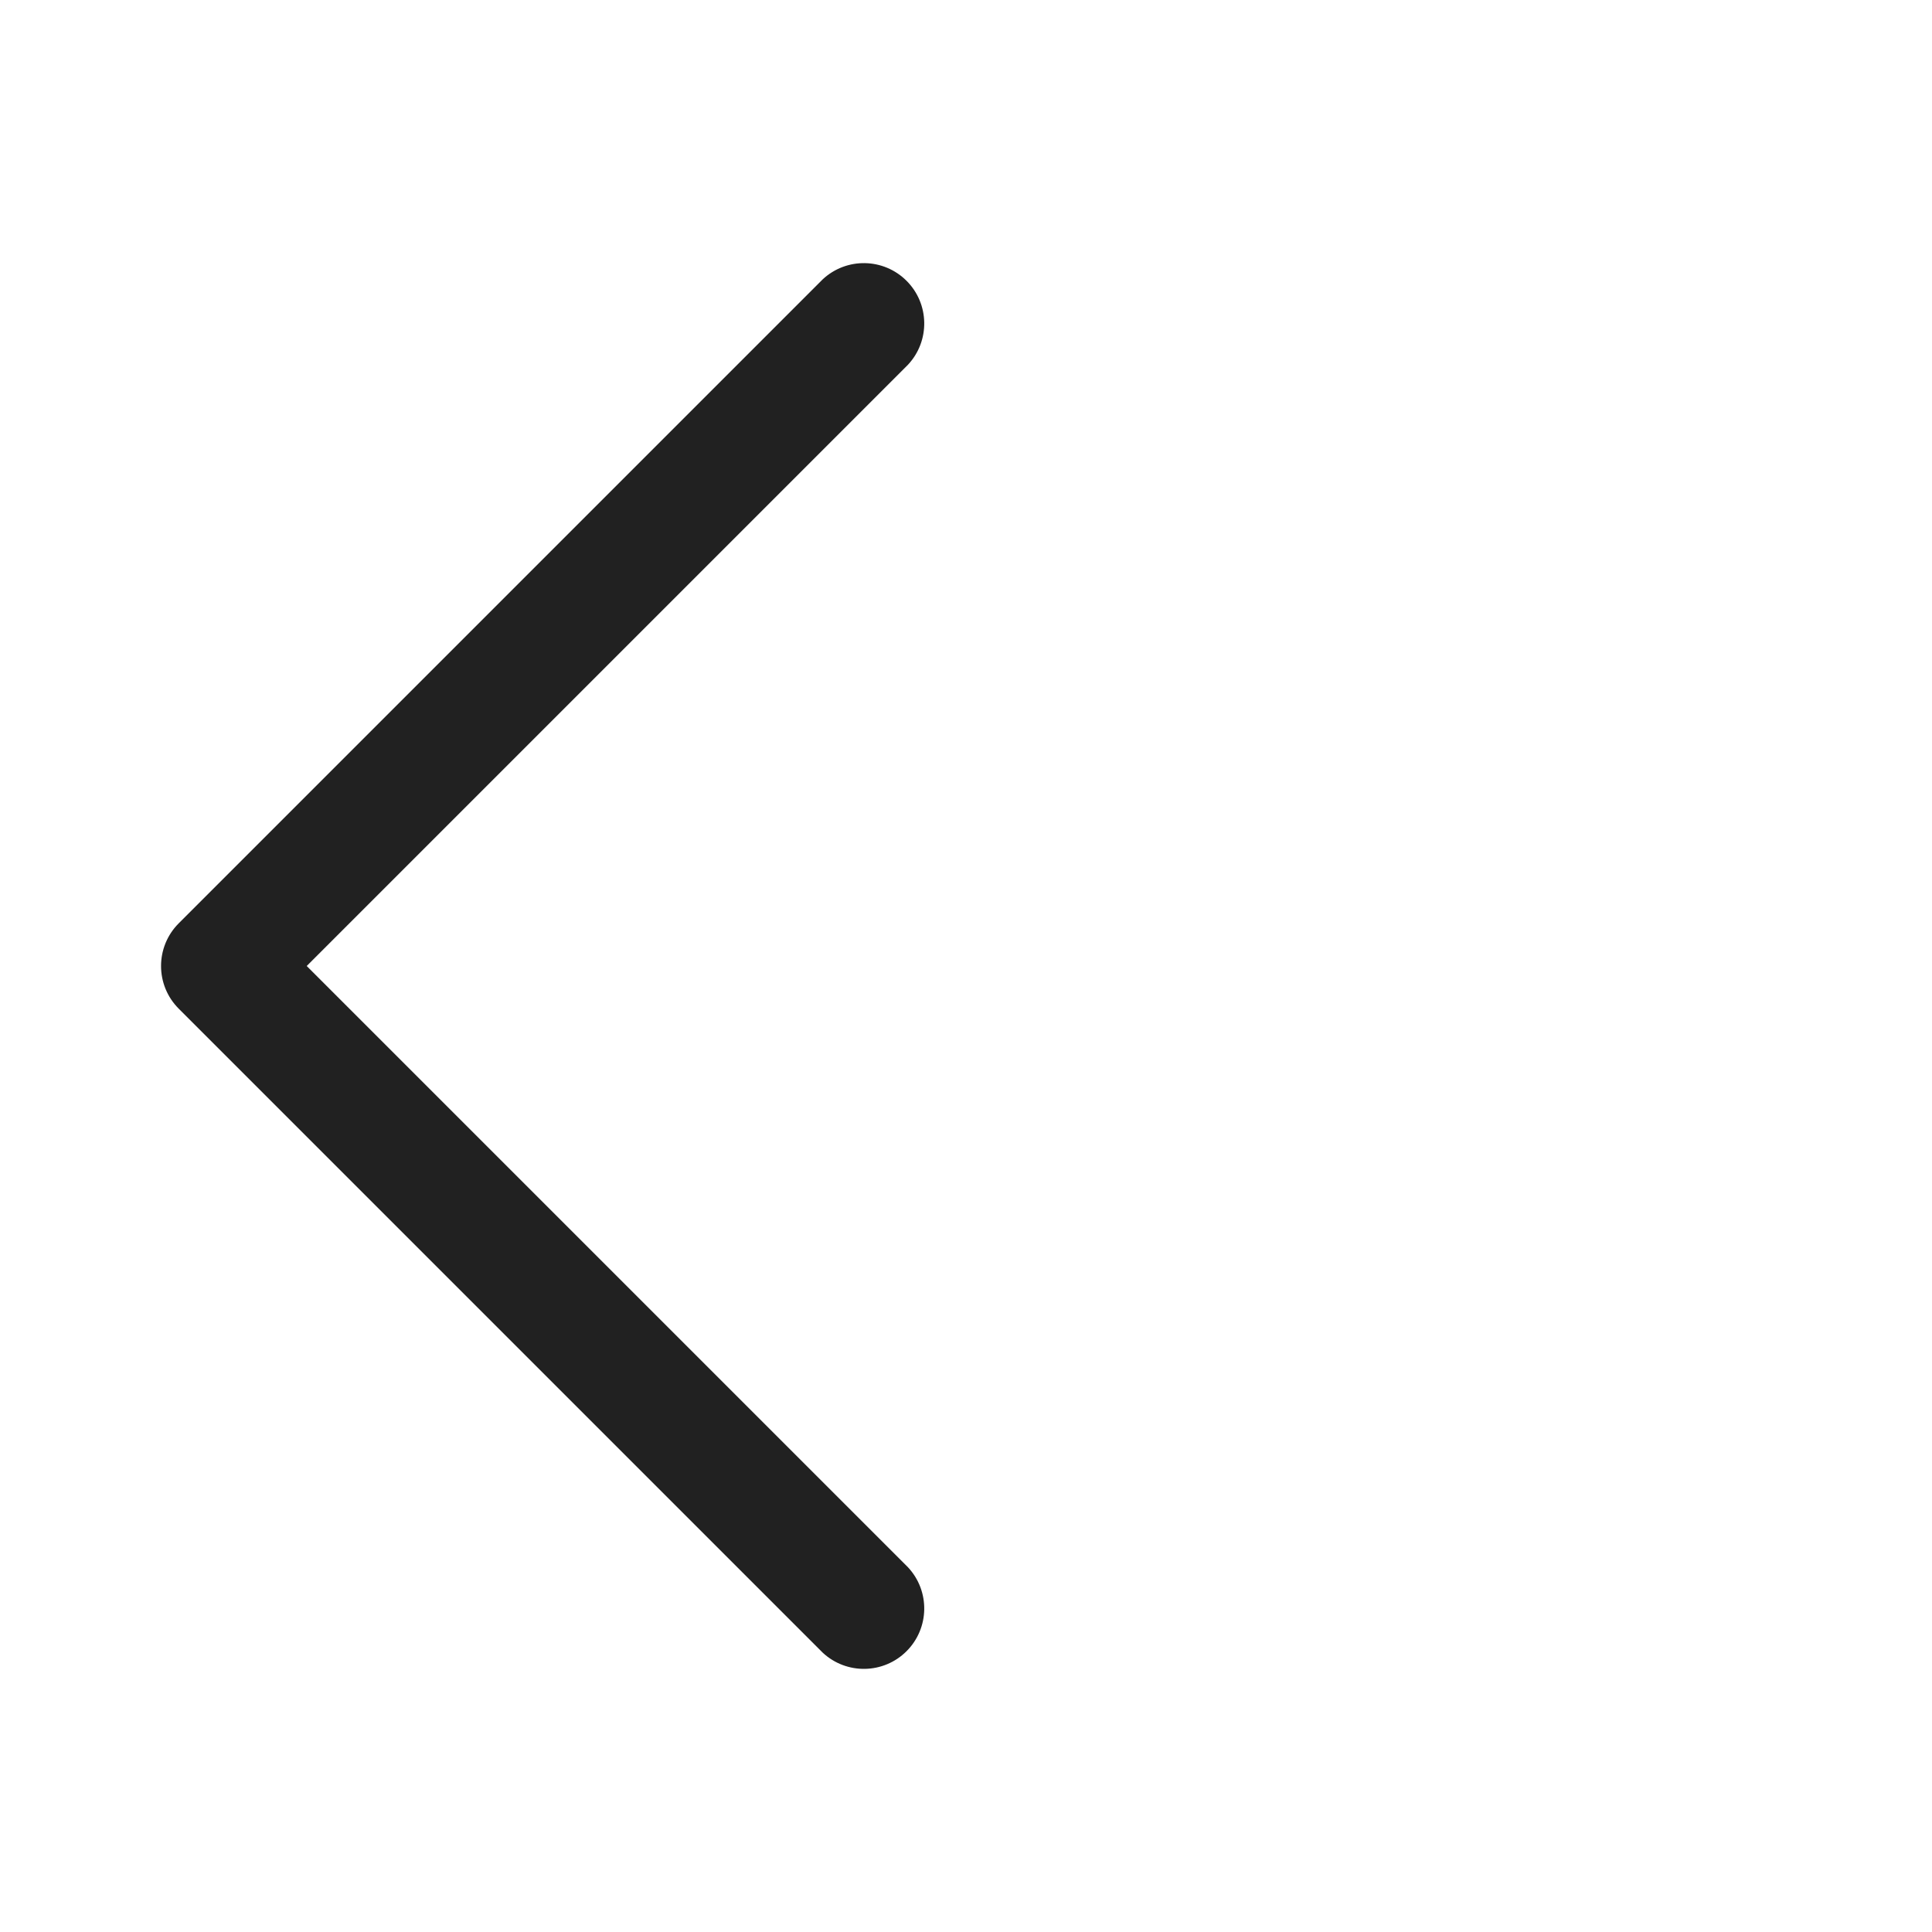
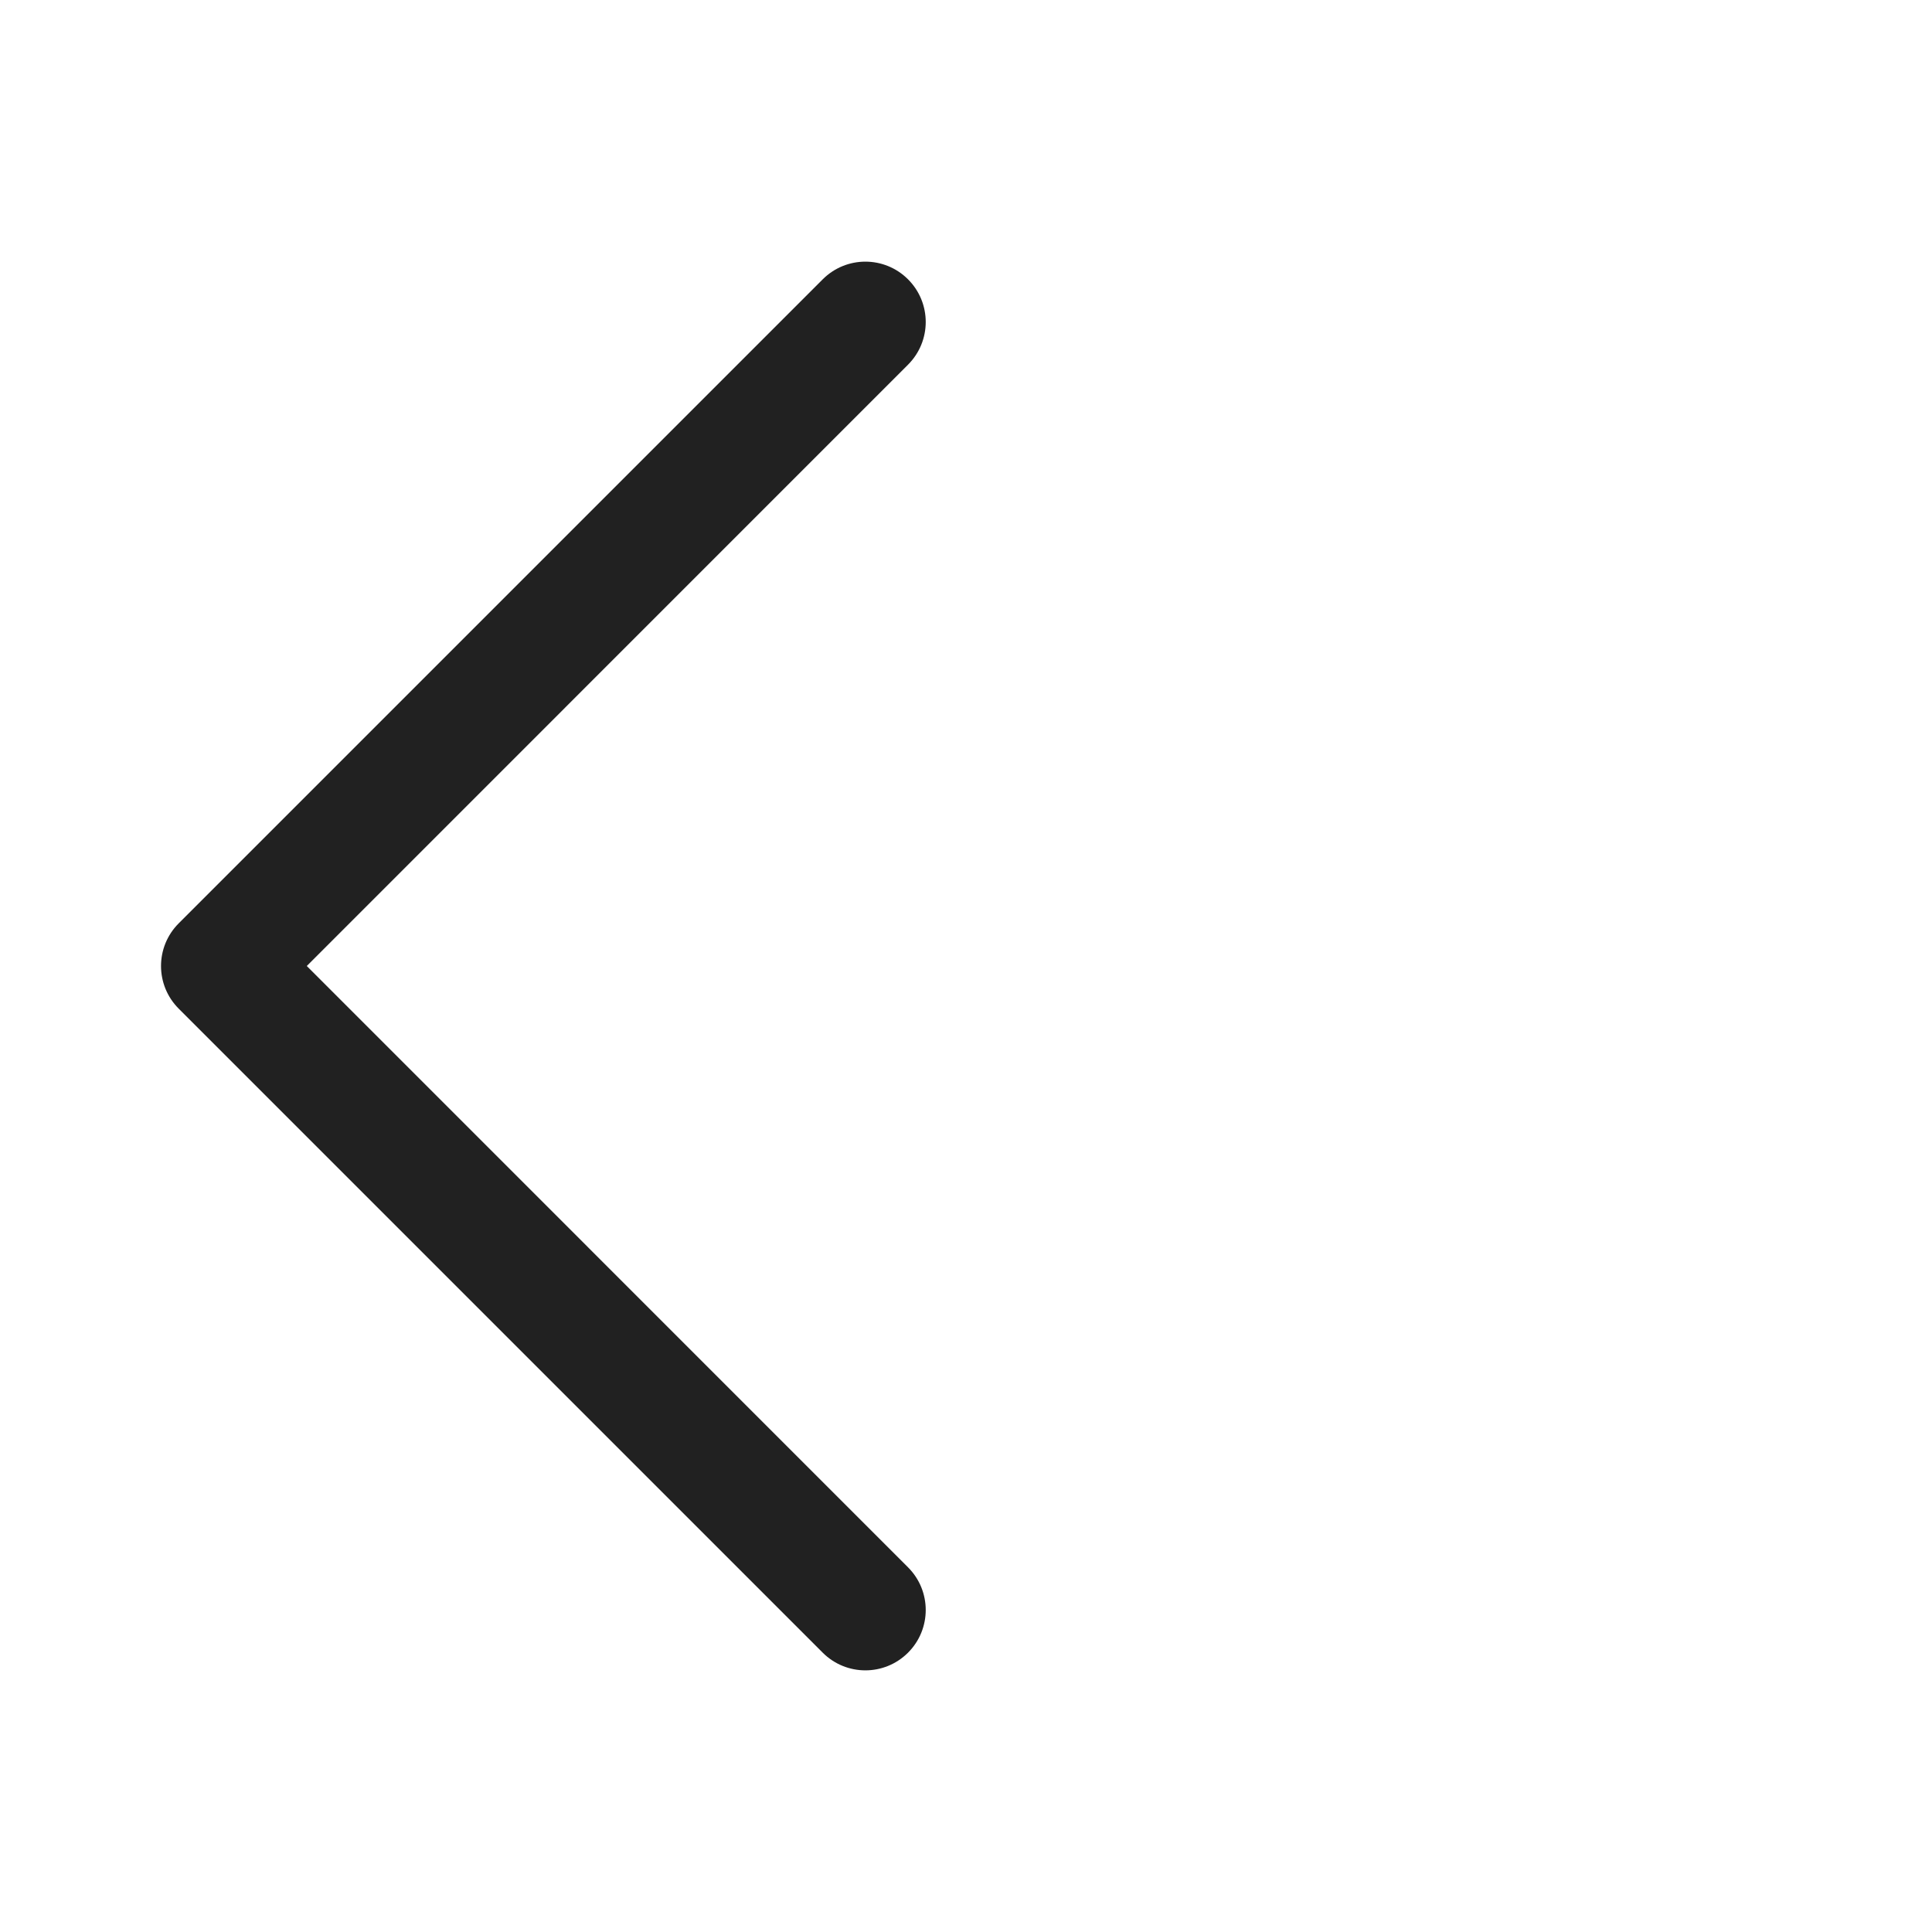
- <svg xmlns="http://www.w3.org/2000/svg" width="24" height="24" viewBox="0 0 24 24">
+ <svg xmlns="http://www.w3.org/2000/svg" width="24px" height="24px" viewBox="0 0 24 24" version="1.1">
  <g id="Icons/24px/Back" stroke="none" stroke-width="1" fill="none" fill-rule="evenodd">
-     <path d="M3.81 12l7.47 7.47a.75.75 0 0 1-1.06 1.06l-8-8a.75.75 0 0 1 0-1.06l8-8a.75.75 0 0 1 1.06 1.06L3.81 12z" id="Path" fill="#212121" fill-rule="nonzero" />
+     <path d="M3.811,12 L11.28,19.47 C11.573,19.763 11.573,20.237 11.28,20.53 C10.987,20.823 10.513,20.823 10.22,20.53 L2.22,12.53 C1.927,12.237 1.927,11.763 2.22,11.47 L10.22,3.47 C10.513,3.177 10.987,3.177 11.28,3.47 C11.573,3.763 11.573,4.237 11.28,4.53 L3.811,12 Z" id="Path" fill="#212121" fill-rule="nonzero" />
  </g>
</svg>
